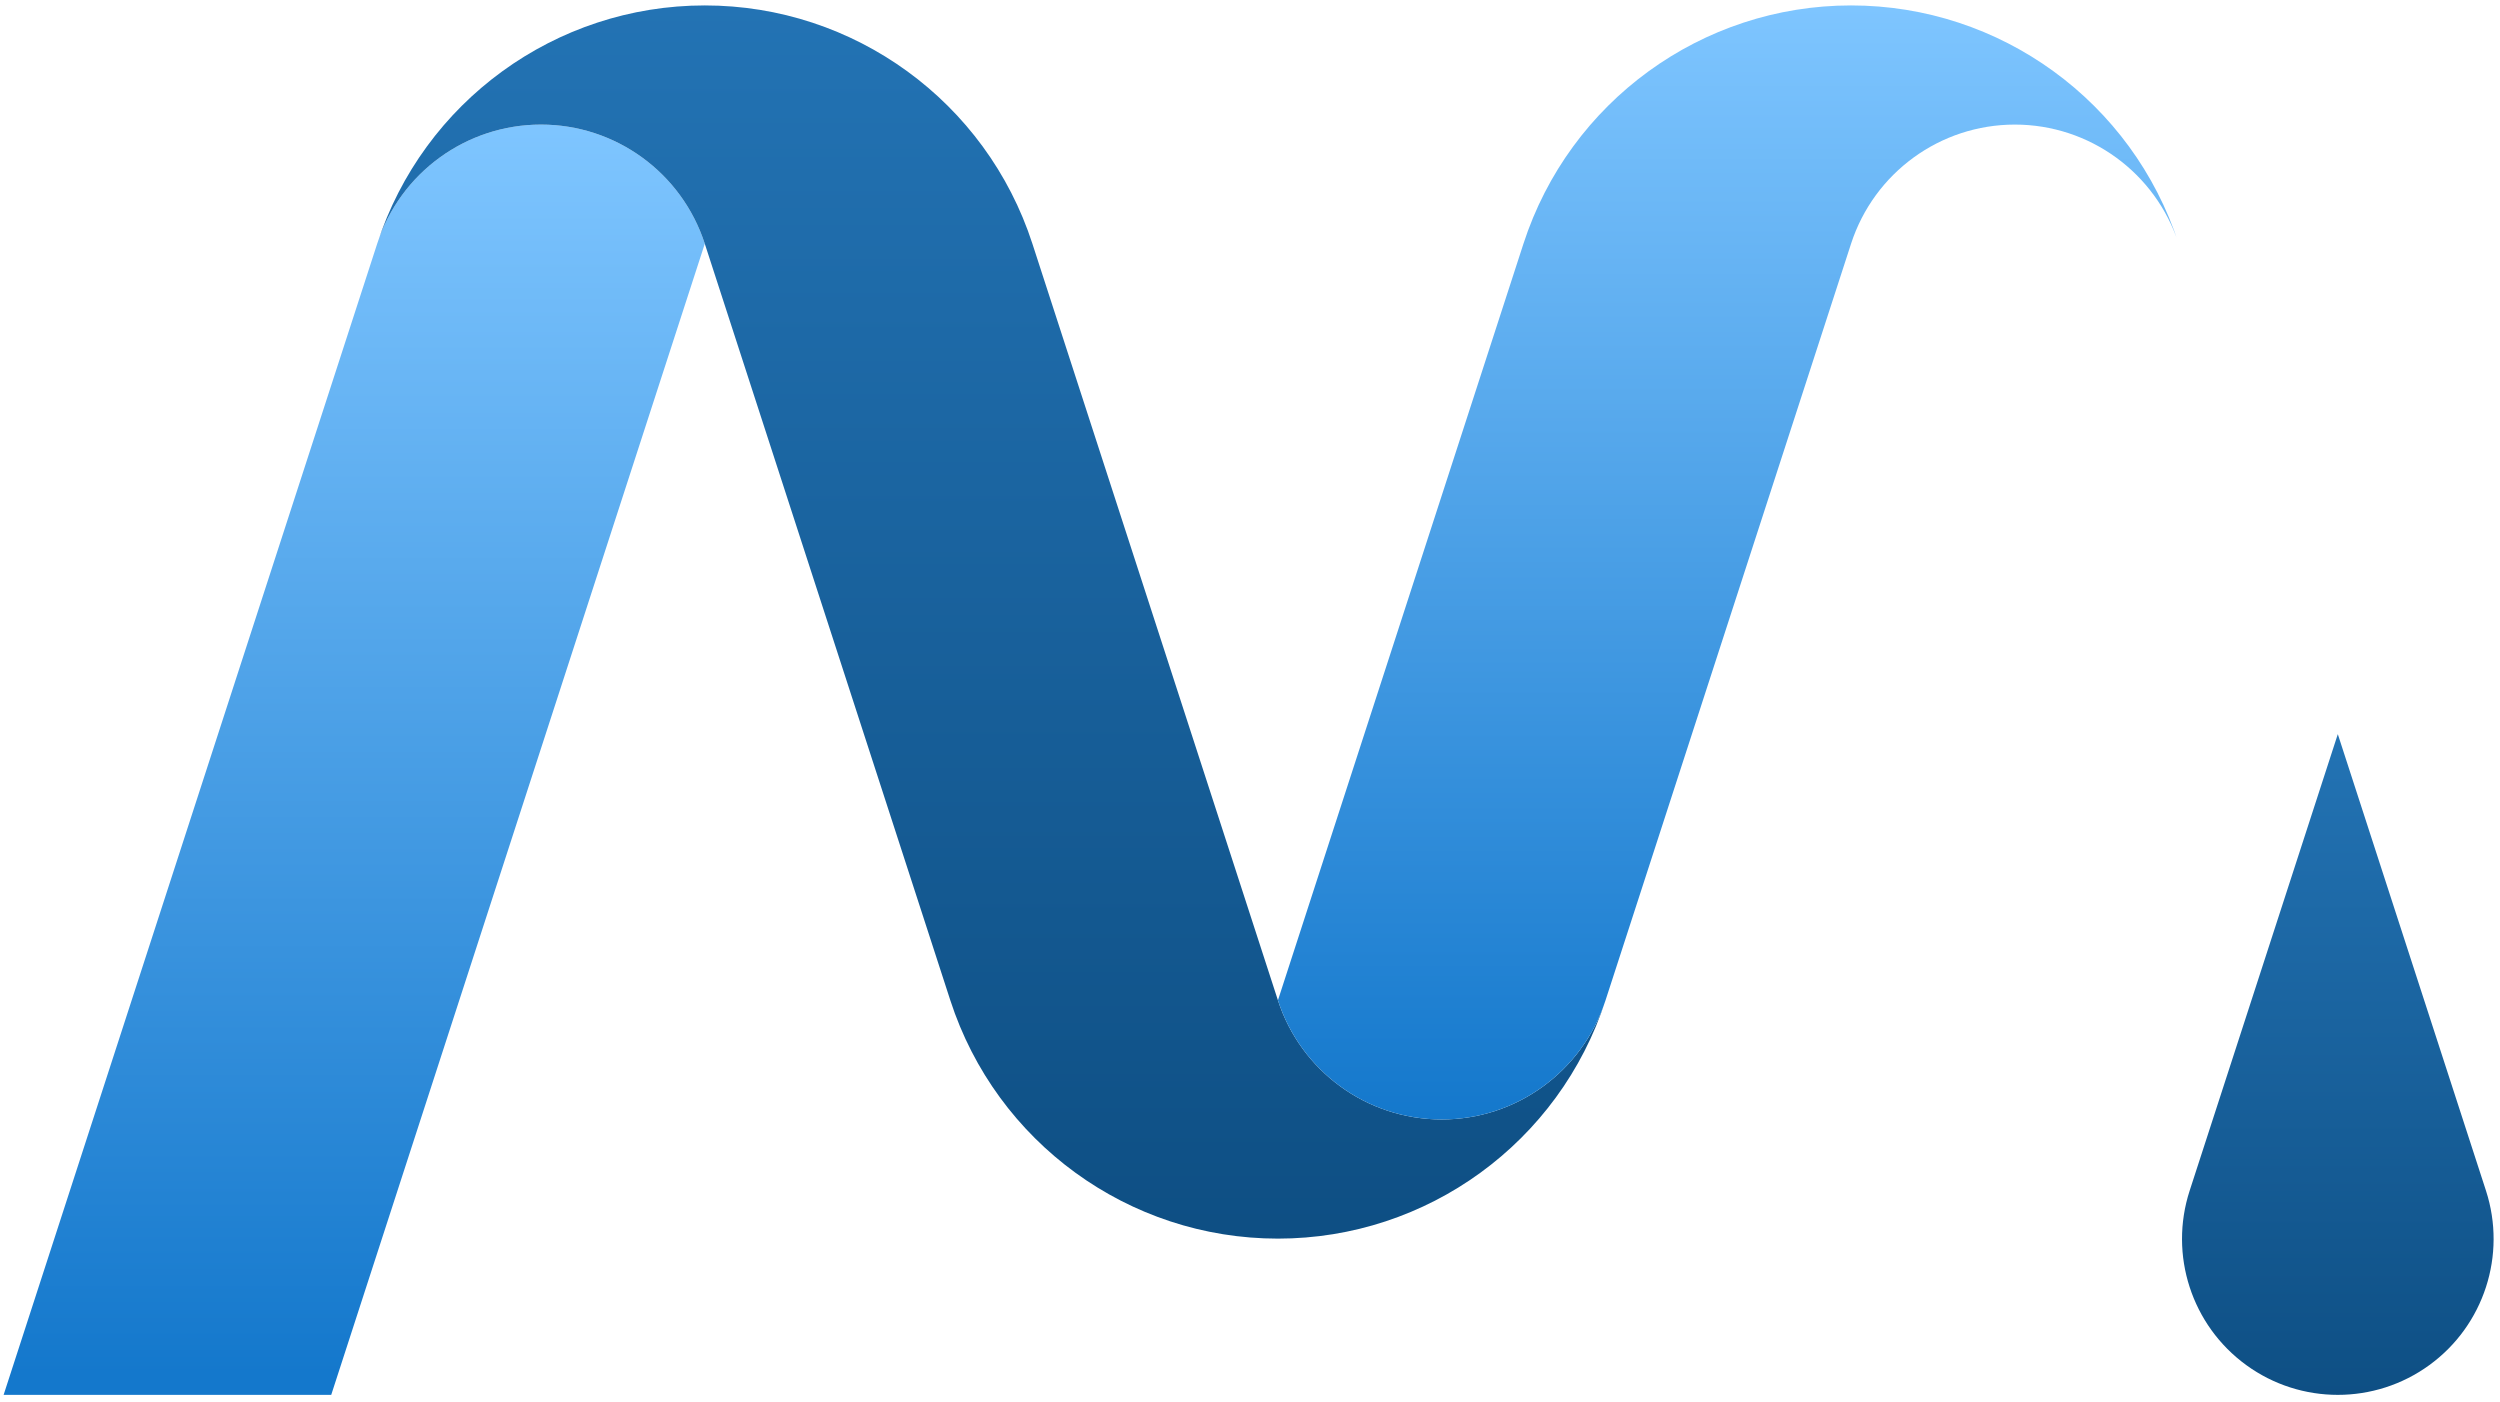
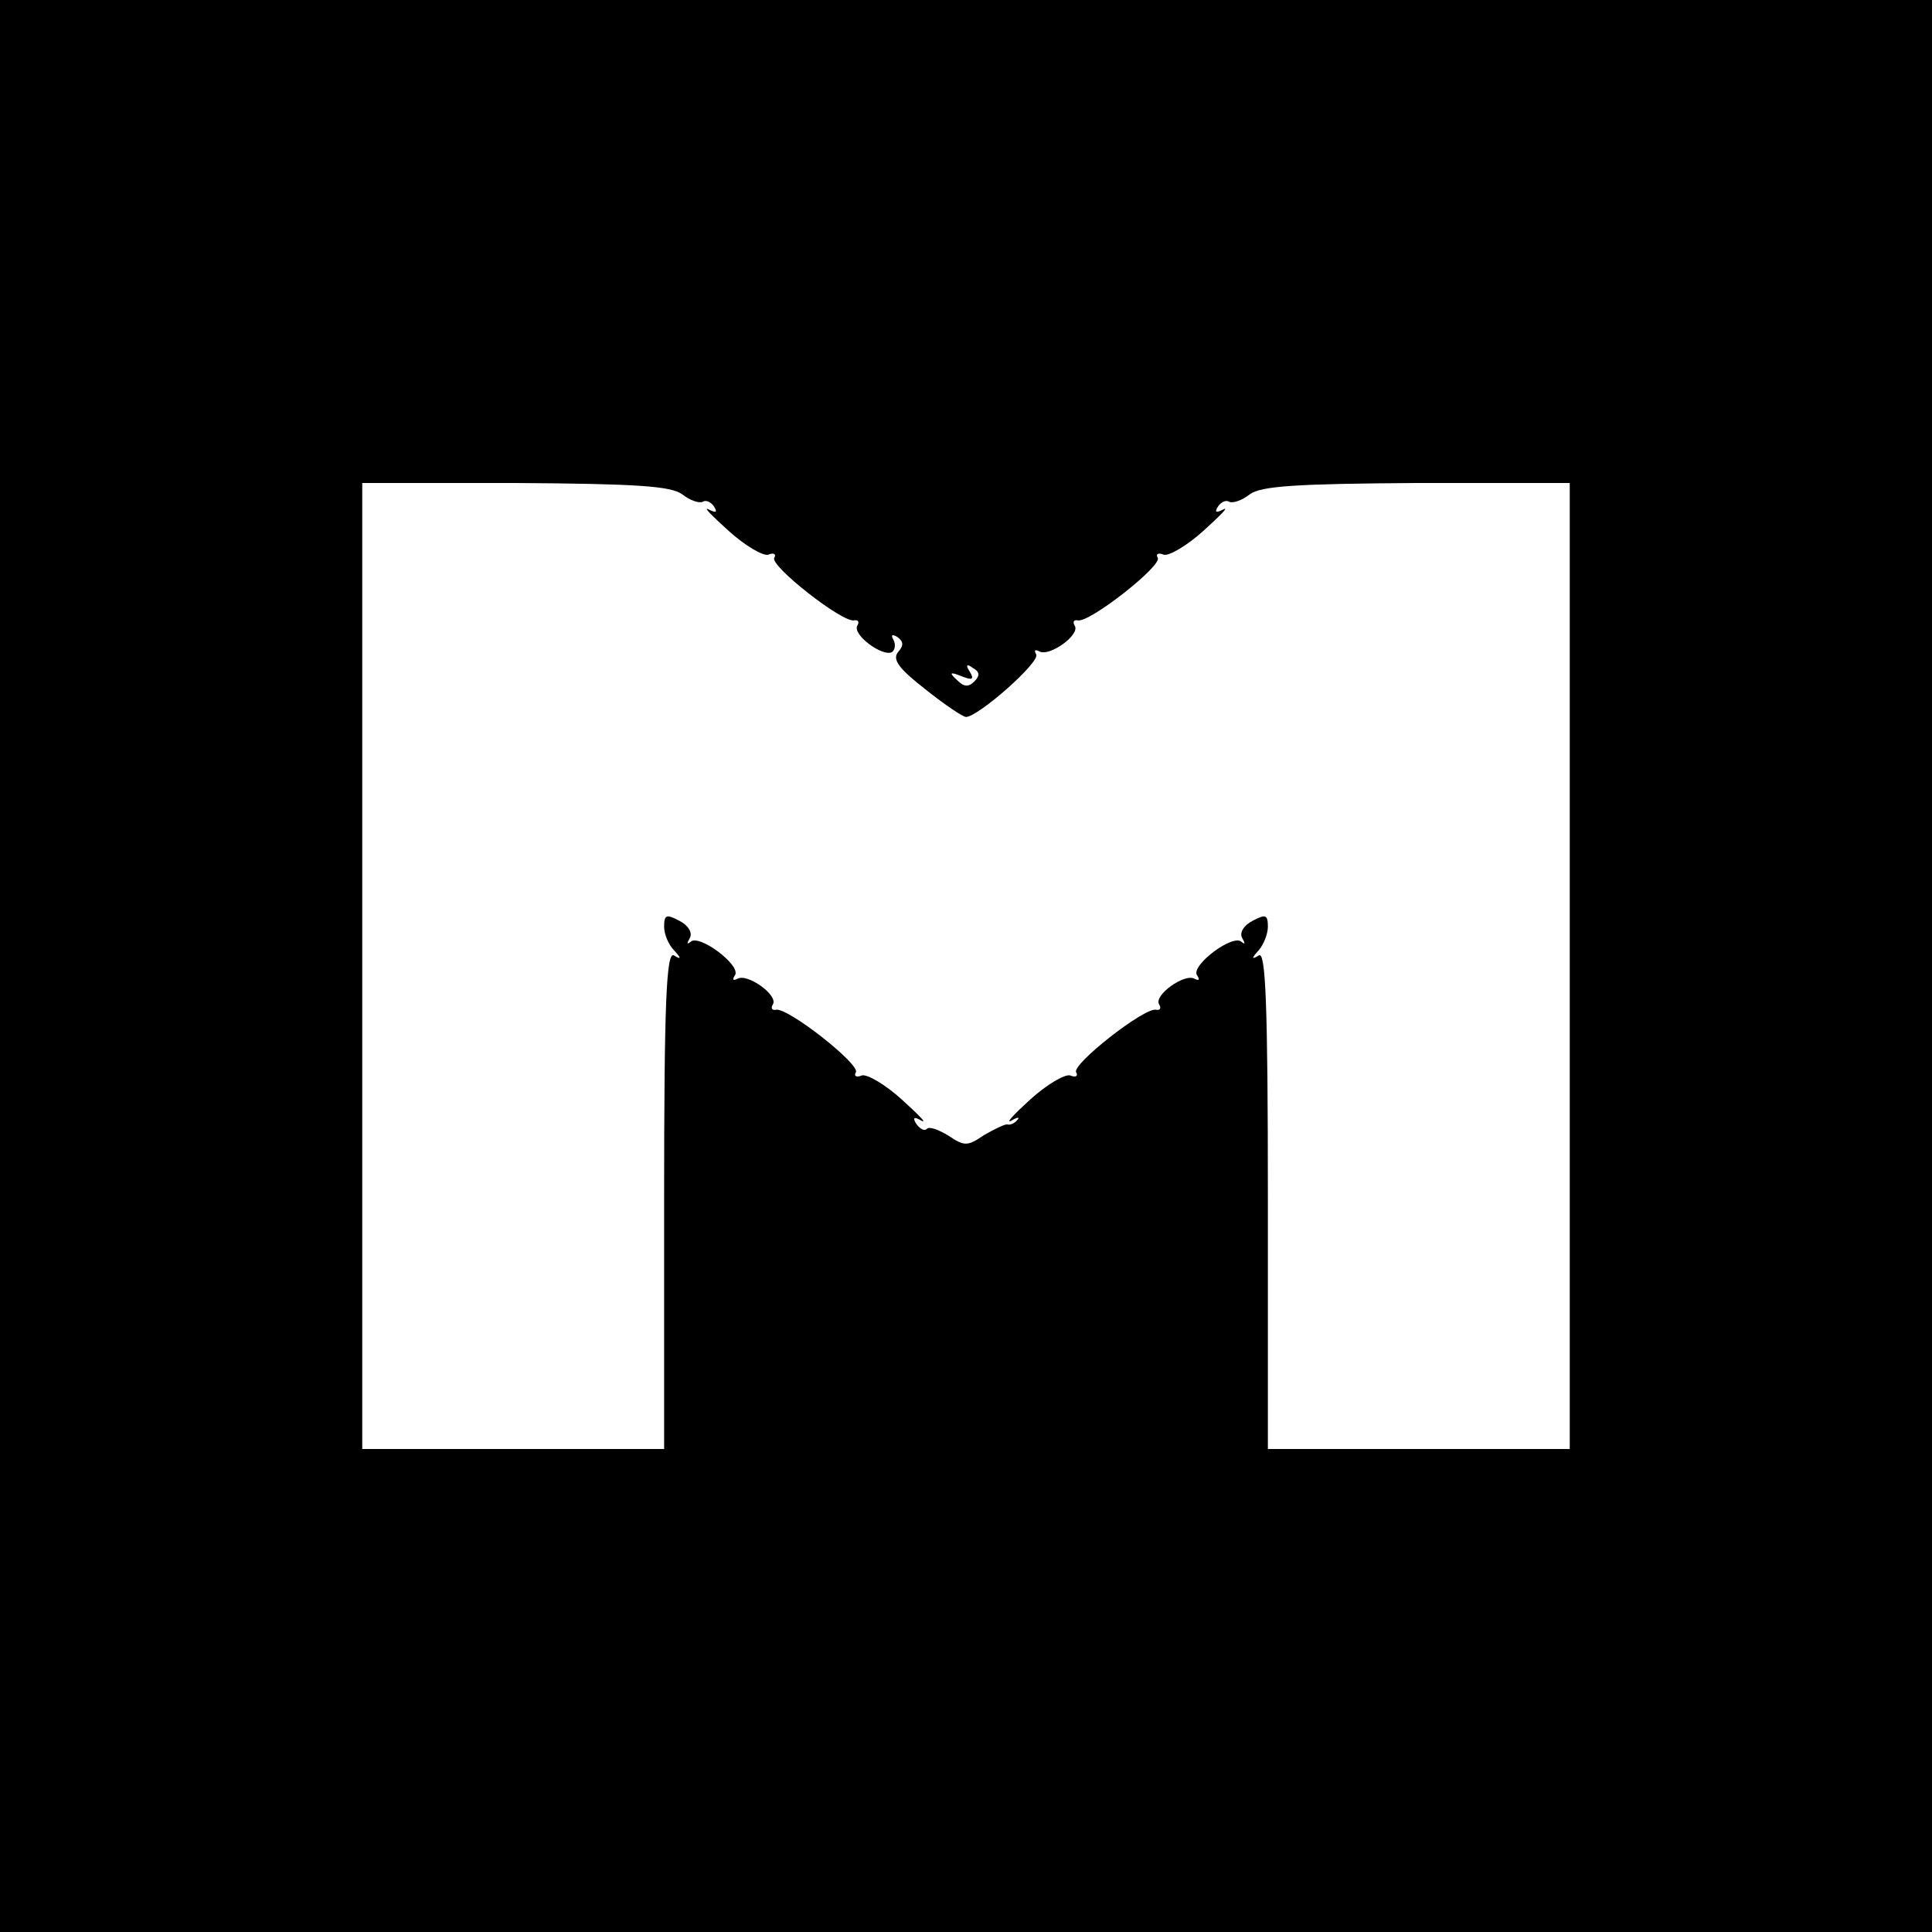
- <svg xmlns="http://www.w3.org/2000/svg" width="346px" height="194px" viewBox="0 0 346 194" version="1.1">
-   <defs>
-     <linearGradient x1="50%" y1="0%" x2="50%" y2="98.781%" id="linearGradient-1">
-       <stop stop-color="#7EC5FF" offset="0%" />
-       <stop stop-color="#1478CC" offset="100%" />
-     </linearGradient>
-     <linearGradient x1="50%" y1="0%" x2="50%" y2="98.918%" id="linearGradient-2">
-       <stop stop-color="#2373b4" offset="0%" />
-       <stop stop-color="#0e4f84" offset="100%" />
-     </linearGradient>
-     <linearGradient x1="50%" y1="0%" x2="50%" y2="100%" id="linearGradient-3">
-       <stop stop-color="#7EC5FF" offset="0%" />
-       <stop stop-color="#1478CC" offset="100%" />
-     </linearGradient>
-     <linearGradient x1="50%" y1="0%" x2="50%" y2="100%" id="linearGradient-4">
-       <stop stop-color="#2373b4" offset="0%" />
-       <stop stop-color="#0e4f84" offset="100%" />
-     </linearGradient>
-   </defs>
-   <g id="页面-1" stroke="none" stroke-width="1" fill="none" fill-rule="evenodd">
-     <g id="Logo-2" transform="translate(-127, -193)">
-       <rect id="矩形" x="0" y="0" width="600" height="600" />
-       <g id="编组备份" transform="translate(44, 44)">
-         <path d="M365.858,0 C416.675,0 435.102,5.291 453.68,15.227 C472.258,25.162 486.838,39.742 496.773,58.32 C506.708,76.897 512,95.325 512,146.142 L512,365.859 C512,416.675 506.708,435.102 496.773,453.68 C486.838,472.258 472.258,486.837 453.68,496.773 C435.102,506.708 416.675,512 365.858,512 L146.141,512 C95.325,512 76.897,506.708 58.319,496.773 C39.742,486.837 25.162,472.258 15.226,453.68 C5.291,435.102 0,416.675 0,365.859 L0,146.142 C0,95.325 5.291,76.897 15.226,58.32 C25.162,39.742 39.742,25.162 58.319,15.227 C76.897,5.291 95.325,0 146.141,0 L365.858,0 Z" id="Fill-1" />
-         <g id="编组-2" transform="translate(83.5, 149.5)">
-           <path d="M97.043,33.233 C93.852,23.399 84.699,16.742 74.373,16.742 C64.046,16.742 54.893,23.399 51.702,33.233 L0,192.55 L45.341,192.55 L97.043,33.233 Z" id="路径" fill="url(#linearGradient-1)" />
-           <path d="M176.365,137.943 C179.556,147.776 188.708,154.434 199.035,154.434 C209.362,154.434 218.514,147.776 221.705,137.943 C215.323,157.609 197.018,170.925 176.365,170.925 C155.711,170.925 137.406,157.609 131.024,137.943 L97.043,33.233 C93.852,23.399 84.699,16.742 74.373,16.742 C64.046,16.742 54.893,23.399 51.702,33.233 C58.085,13.566 76.389,0.251 97.043,0.251 C117.697,0.251 136.001,13.566 142.384,33.233 C159.374,85.588 159.374,85.588 176.365,137.943 Z" id="路径" fill="url(#linearGradient-2)" />
-           <path d="M221.705,137.943 C218.514,147.776 209.362,154.434 199.035,154.434 C188.708,154.434 179.556,147.776 176.365,137.943 C194.764,81.247 206.091,46.344 210.346,33.233 C216.728,13.566 235.033,0.251 255.686,0.251 C276.34,0.251 294.645,13.566 301.027,33.233 C297.836,23.399 288.683,16.742 278.357,16.742 C268.03,16.742 258.877,23.399 255.686,33.233 C238.696,85.588 238.696,85.588 221.705,137.943 Z" id="路径" fill="url(#linearGradient-3)" />
-           <path d="M302.548,164.292 C299.661,173.186 302.823,182.93 310.38,188.427 C317.937,193.924 328.17,193.924 335.726,188.427 C343.283,182.93 346.445,173.186 343.559,164.292 L323.053,101.105 C311.307,137.3 304.472,158.362 302.548,164.292 Z" id="路径" fill="url(#linearGradient-4)" />
-         </g>
-       </g>
-     </g>
+ <svg xmlns="http://www.w3.org/2000/svg" version="1.0" width="256pt" height="256pt" viewBox="0 0 256 256" preserveAspectRatio="xMidYMid meet">
+   <g transform="translate(0,256) scale(0.1,-0.1)" fill="#000000" stroke="none">
+     <path d="M0 1280 l0 -1280 1280 0 1280 0 0 1280 0 1280 -1280 0 -1280 0 0 -1280z m904 625 c10 -8 22 -12 27 -10 4 3 11 0 15 -6 5 -8 3 -9 -7 -4 -8 4 4 -8 26 -28 22 -20 46 -34 53 -32 7 3 11 1 8 -4 -7 -10 91 -87 106 -83 5 1 7 -2 4 -7 -7 -12 34 -42 46 -35 4 3 5 10 2 16 -4 7 -2 8 5 4 8 -6 9 -11 1 -20 -8 -10 1 -22 37 -50 25 -20 49 -36 53 -36 16 0 99 73 93 83 -3 5 -2 7 4 4 13 -8 55 22 47 34 -3 5 -1 8 4 7 15 -4 113 73 106 83 -3 5 1 7 8 4 7 -2 31 12 53 32 22 20 34 32 26 28 -10 -5 -12 -4 -7 4 4 6 11 9 15 6 5 -2 17 2 27 10 15 11 61 14 222 15 l202 0 0 -640 0 -640 -200 0 -200 0 0 331 c0 261 -3 329 -12 323 -10 -6 -10 -4 0 7 6 7 12 21 12 31 0 16 -3 17 -20 8 -12 -6 -18 -16 -14 -23 4 -7 4 -9 -1 -5 -11 11 -67 -31 -59 -44 4 -6 3 -8 -3 -5 -13 8 -55 -22 -47 -34 3 -5 1 -8 -4 -7 -15 4 -113 -73 -106 -83 3 -5 -1 -7 -8 -4 -7 2 -31 -12 -53 -32 -22 -20 -33 -32 -25 -28 8 5 12 5 8 1 -3 -4 -9 -7 -13 -6 -3 1 -17 -6 -31 -14 -22 -15 -26 -15 -47 -1 -13 8 -26 13 -29 9 -3 -3 -9 0 -14 7 -5 8 -3 10 7 4 8 -4 -4 8 -26 28 -22 20 -46 34 -53 32 -7 -3 -11 -1 -8 4 7 10 -91 87 -106 83 -5 -1 -7 2 -4 7 8 12 -34 42 -47 34 -6 -3 -7 -1 -3 5 8 13 -48 55 -59 44 -5 -4 -5 -2 -1 5 4 7 -2 17 -14 23 -17 9 -20 8 -20 -8 0 -10 6 -24 13 -31 10 -11 10 -13 0 -7 -10 6 -13 -62 -13 -323 l0 -331 -200 0 -200 0 0 640 0 640 203 0 c160 -1 206 -4 221 -15z m387 -248 c-8 -8 -14 -7 -23 2 -11 10 -9 11 6 5 15 -6 17 -4 11 6 -6 9 -4 11 4 5 9 -5 10 -10 2 -18z" />
  </g>
</svg>
